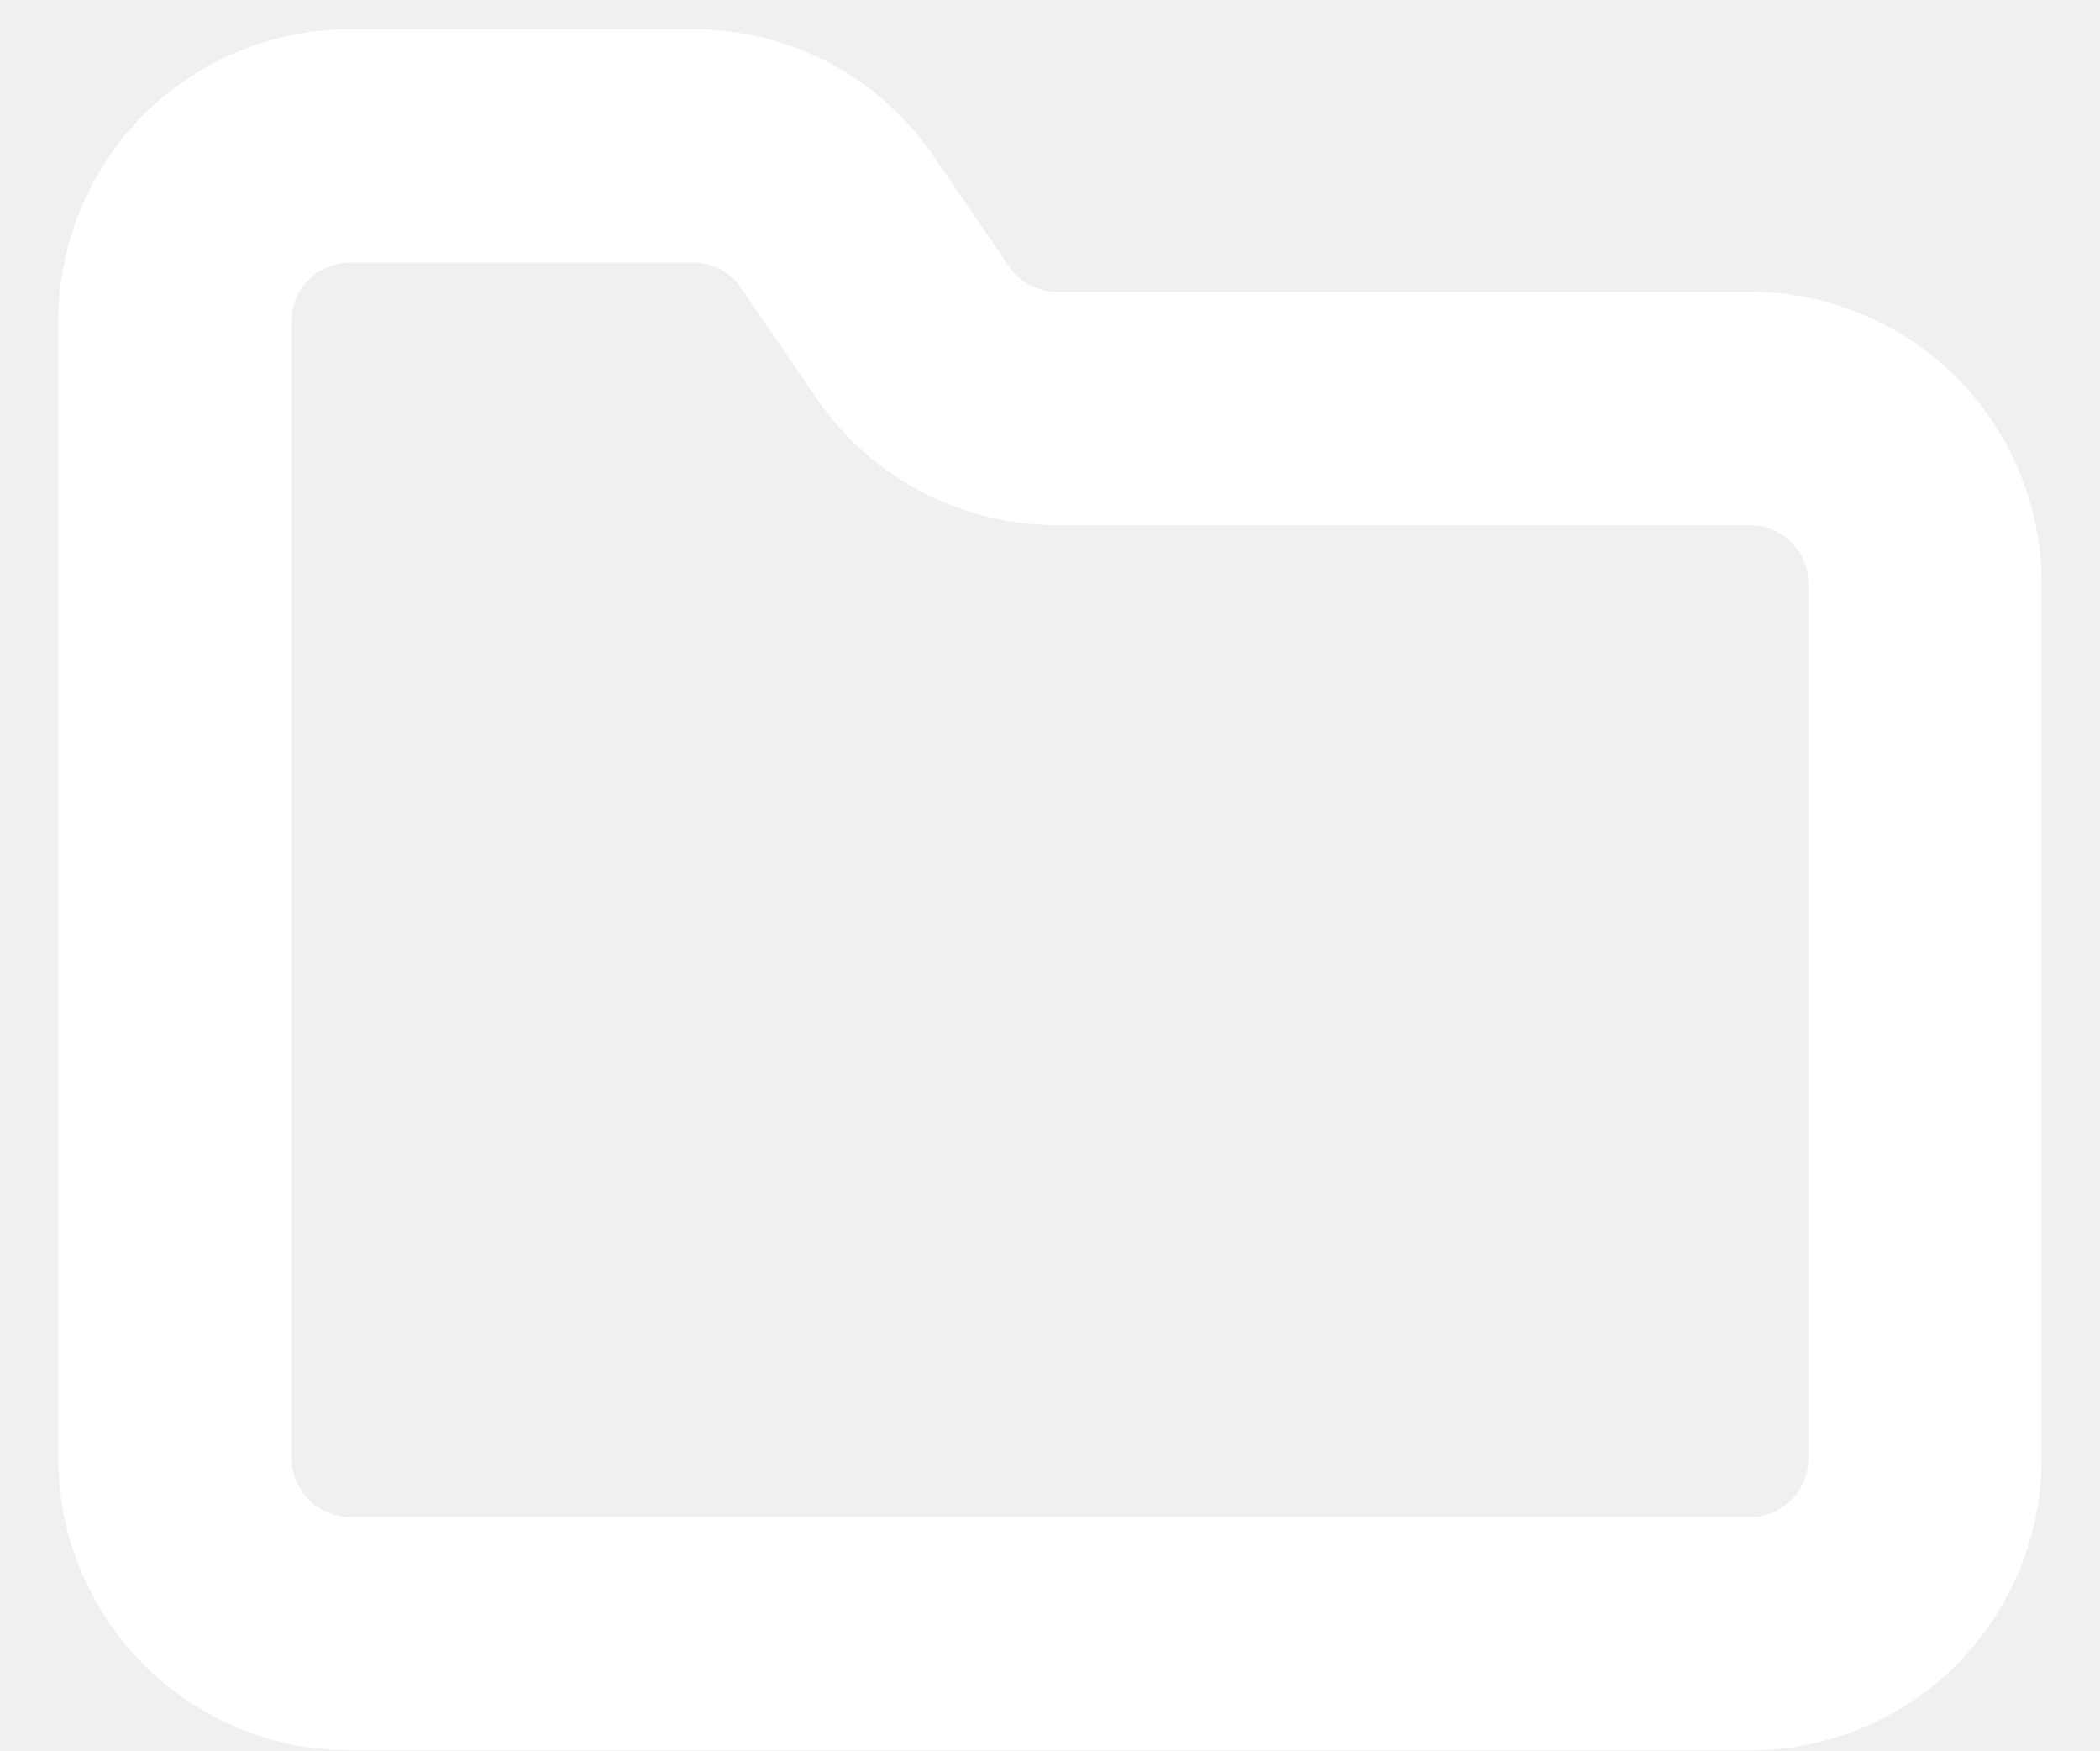
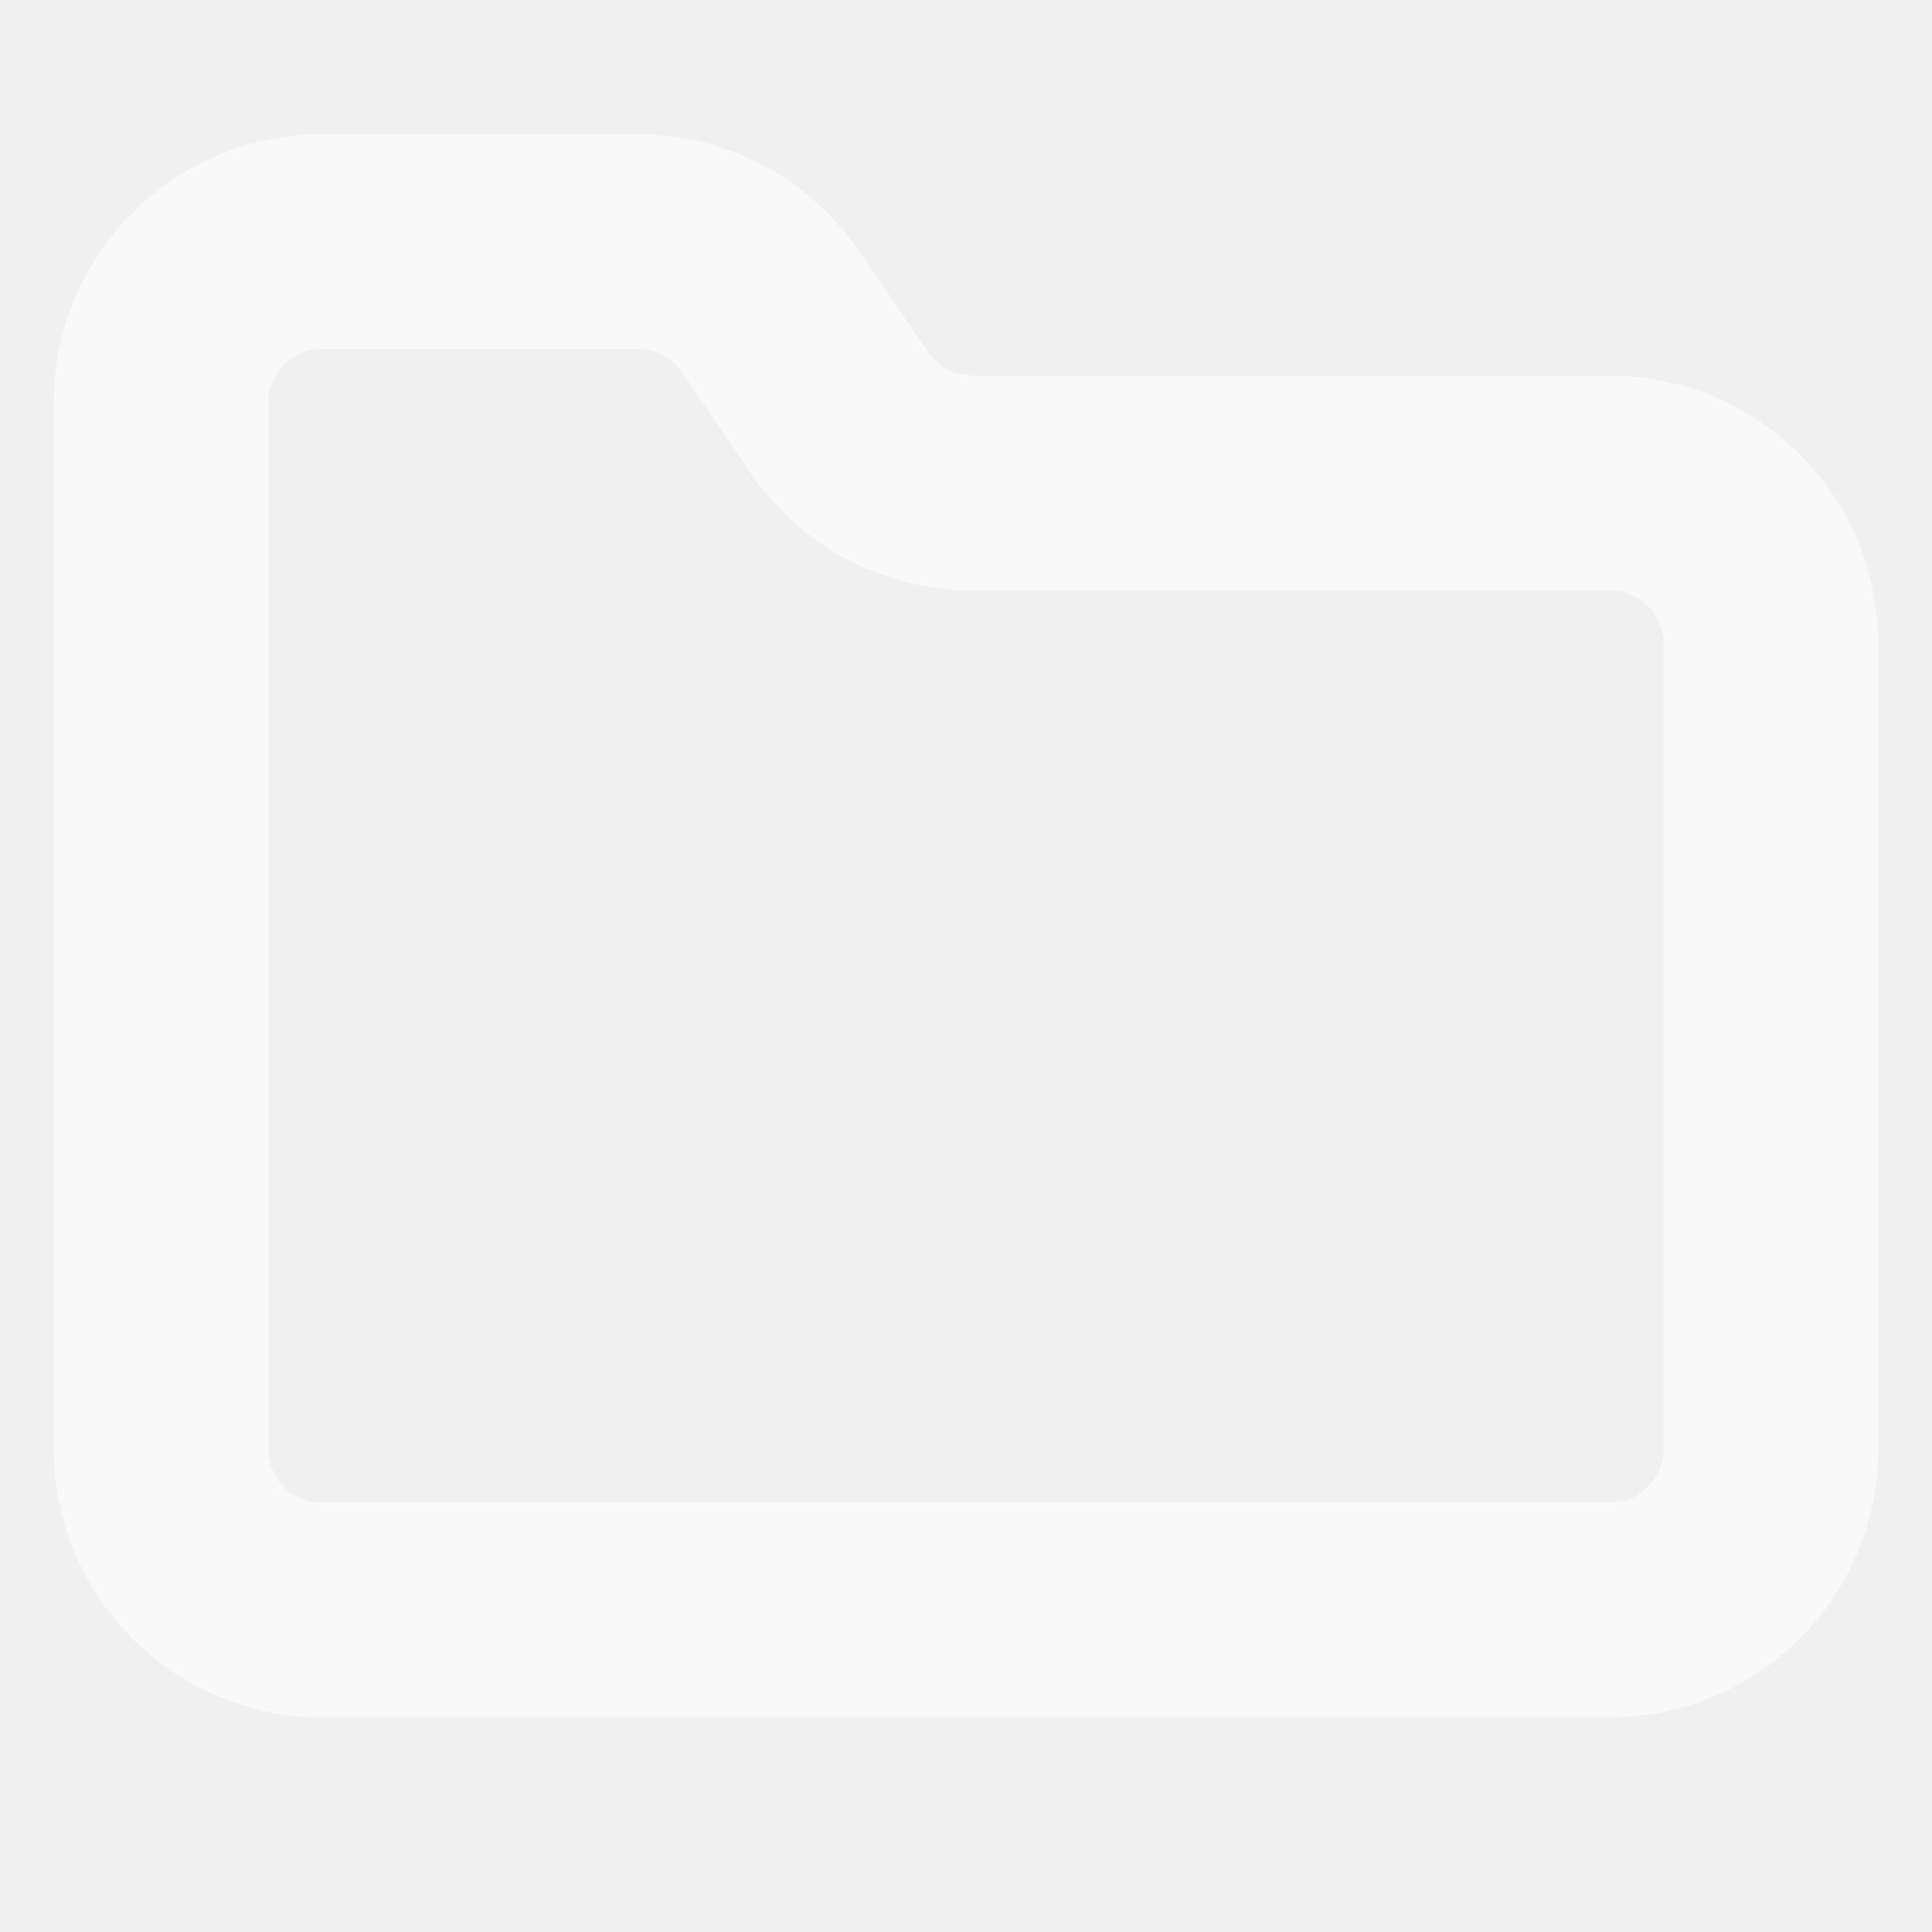
- <svg xmlns="http://www.w3.org/2000/svg" width="18" height="15" viewBox="0 0 18 15" fill="none">
-   <path d="M3 14H15C15.398 14 15.779 13.842 16.061 13.561C16.342 13.279 16.5 12.898 16.5 12.5V5C16.5 4.602 16.342 4.221 16.061 3.939C15.779 3.658 15.398 3.5 15 3.5H9.053C8.805 3.499 8.563 3.436 8.345 3.319C8.128 3.201 7.943 3.031 7.808 2.825L7.192 1.925C7.057 1.719 6.872 1.549 6.655 1.431C6.437 1.314 6.195 1.251 5.947 1.25H3C2.602 1.25 2.221 1.408 1.939 1.689C1.658 1.971 1.5 2.352 1.5 2.75V12.5C1.5 13.325 2.175 14 3 14Z" stroke="white" stroke-width="2" stroke-linecap="round" stroke-linejoin="round" />
+ <svg xmlns="http://www.w3.org/2000/svg" width="18" height="18" viewBox="0 0 18 18" fill="none">
+   <g opacity="0.6">
+     <path d="M3 15H15C15.398 15 15.779 14.842 16.061 14.561C16.342 14.279 16.5 13.898 16.5 13.5V6C16.5 5.602 16.342 5.221 16.061 4.939C15.779 4.658 15.398 4.5 15 4.5H9.053C8.805 4.499 8.563 4.436 8.345 4.319C8.128 4.201 7.943 4.031 7.808 3.825L7.192 2.925C7.057 2.719 6.872 2.549 6.655 2.431C6.437 2.314 6.195 2.251 5.947 2.25H3C2.602 2.25 2.221 2.408 1.939 2.689C1.658 2.971 1.5 3.352 1.5 3.75V13.5C1.5 14.325 2.175 15 3 15Z" stroke="white" stroke-width="2" stroke-linecap="round" stroke-linejoin="round" />
+   </g>
</svg>
